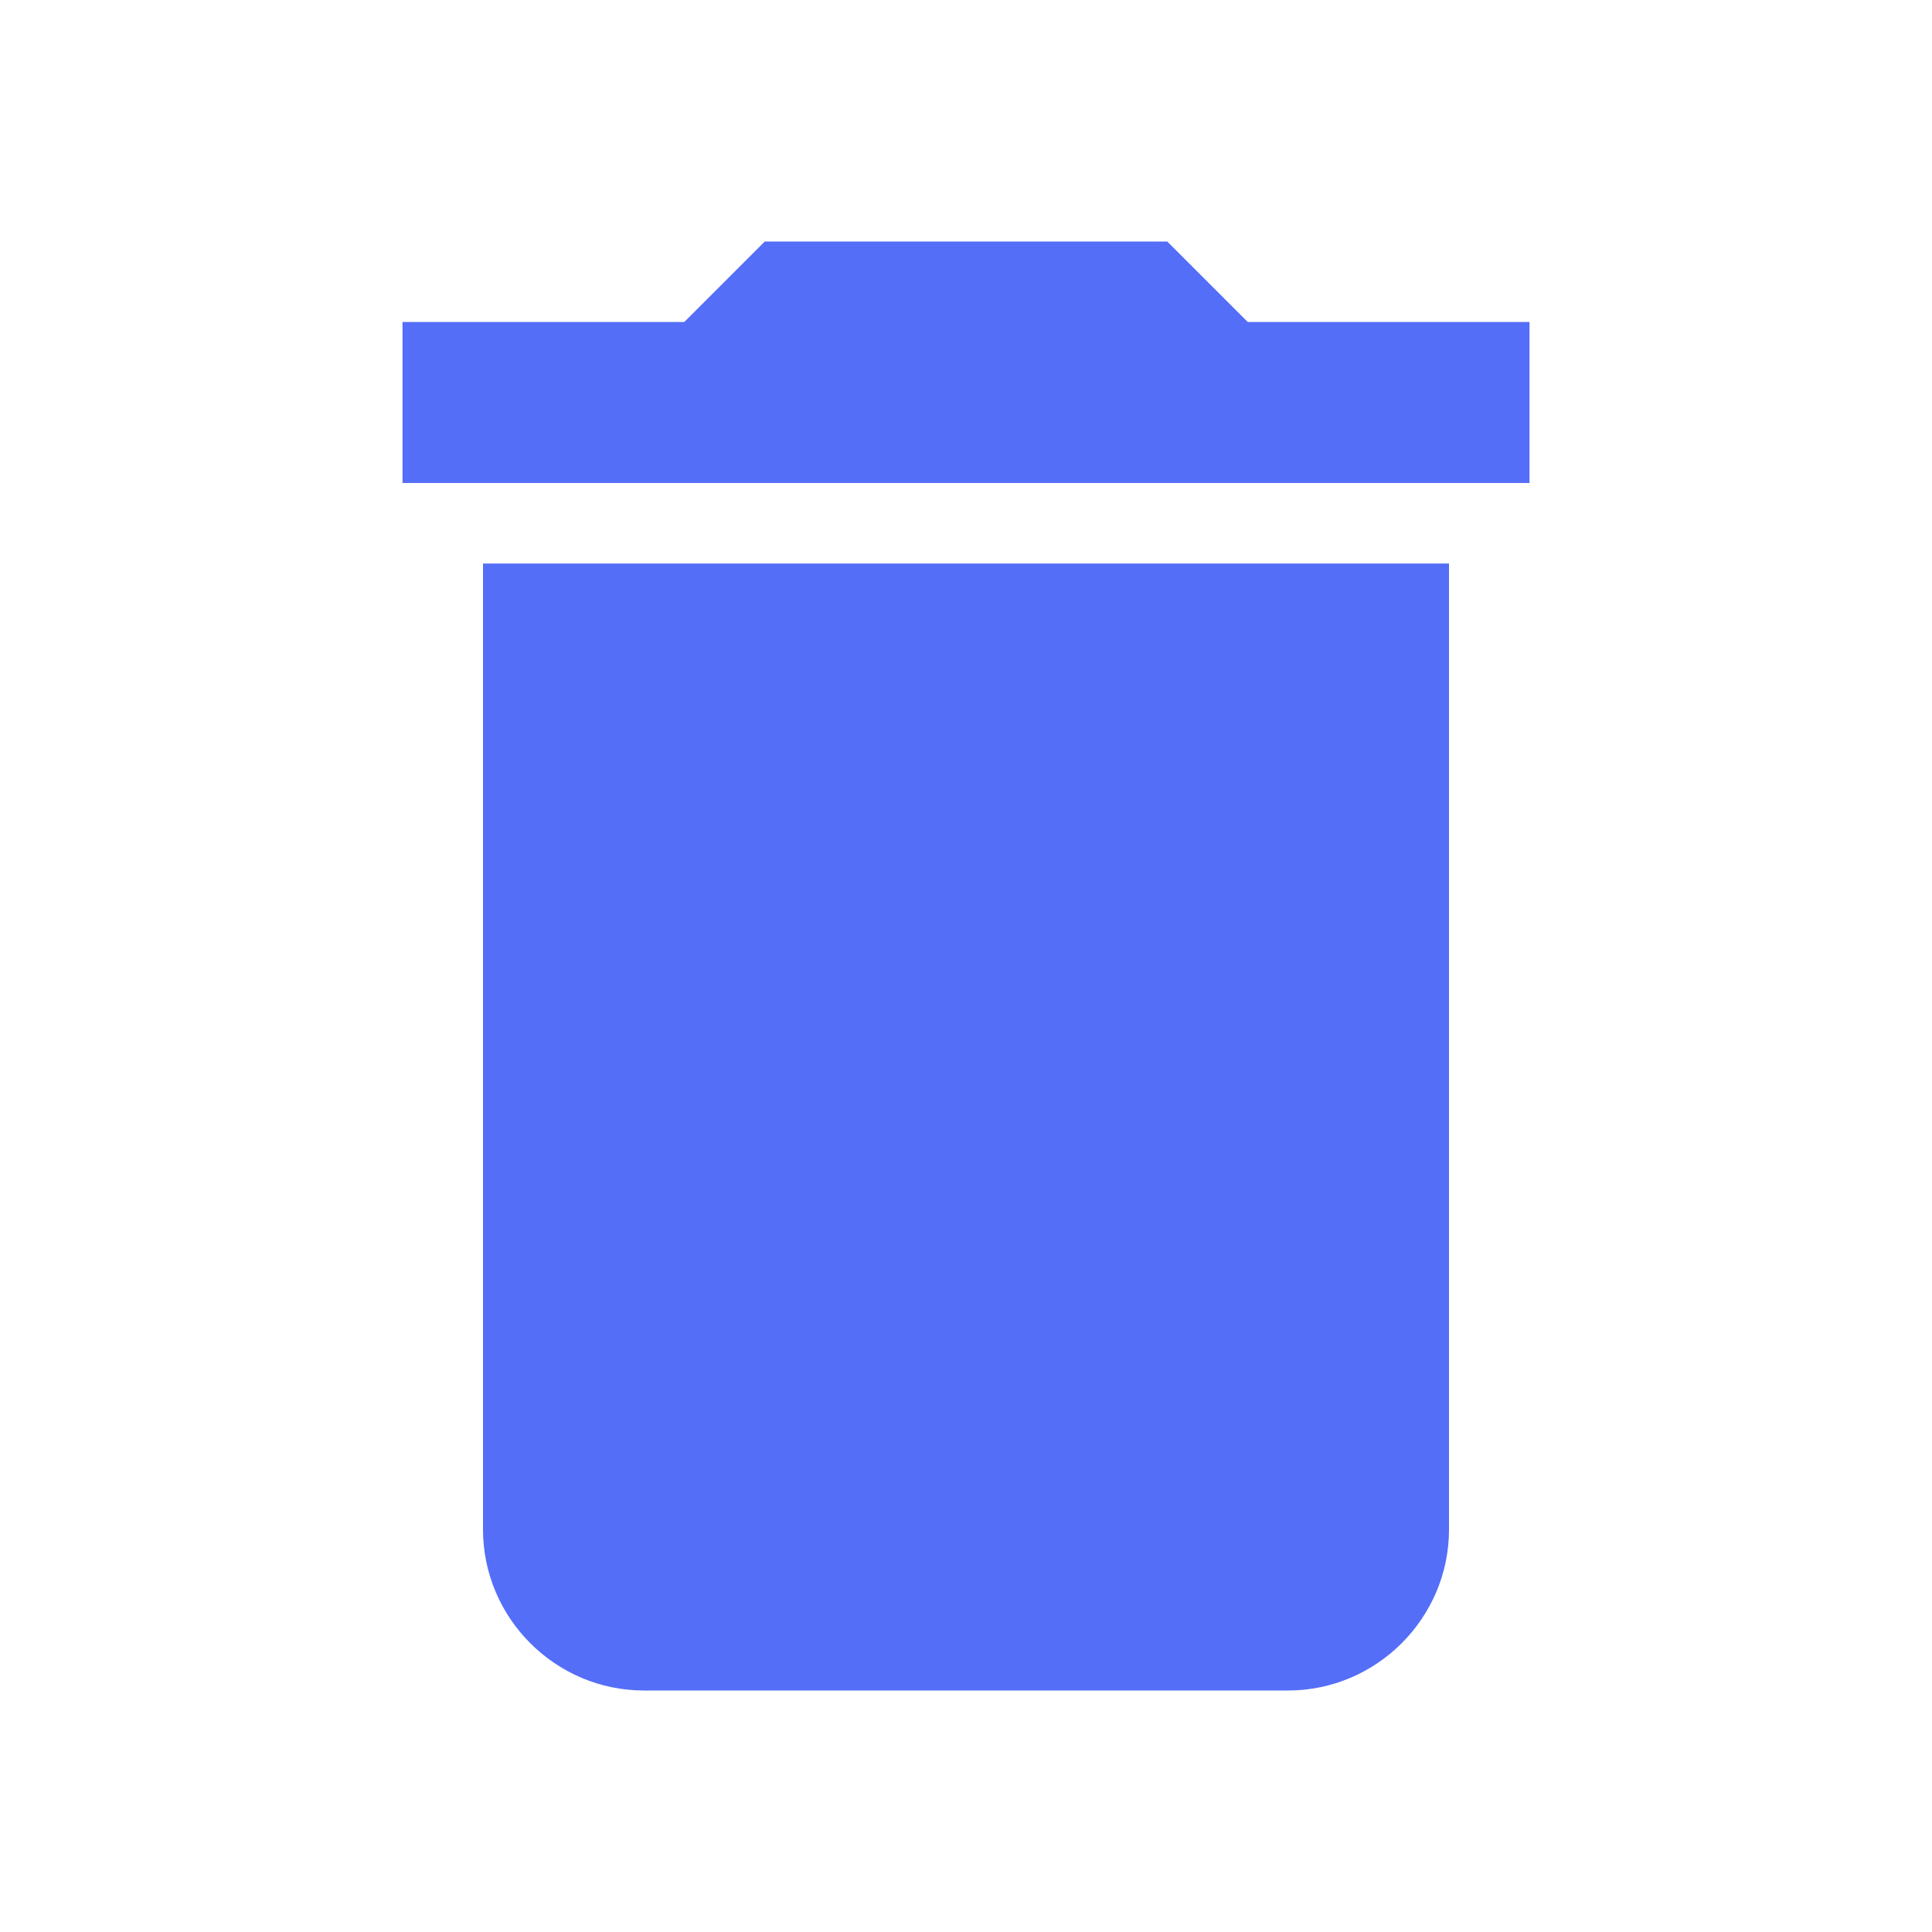
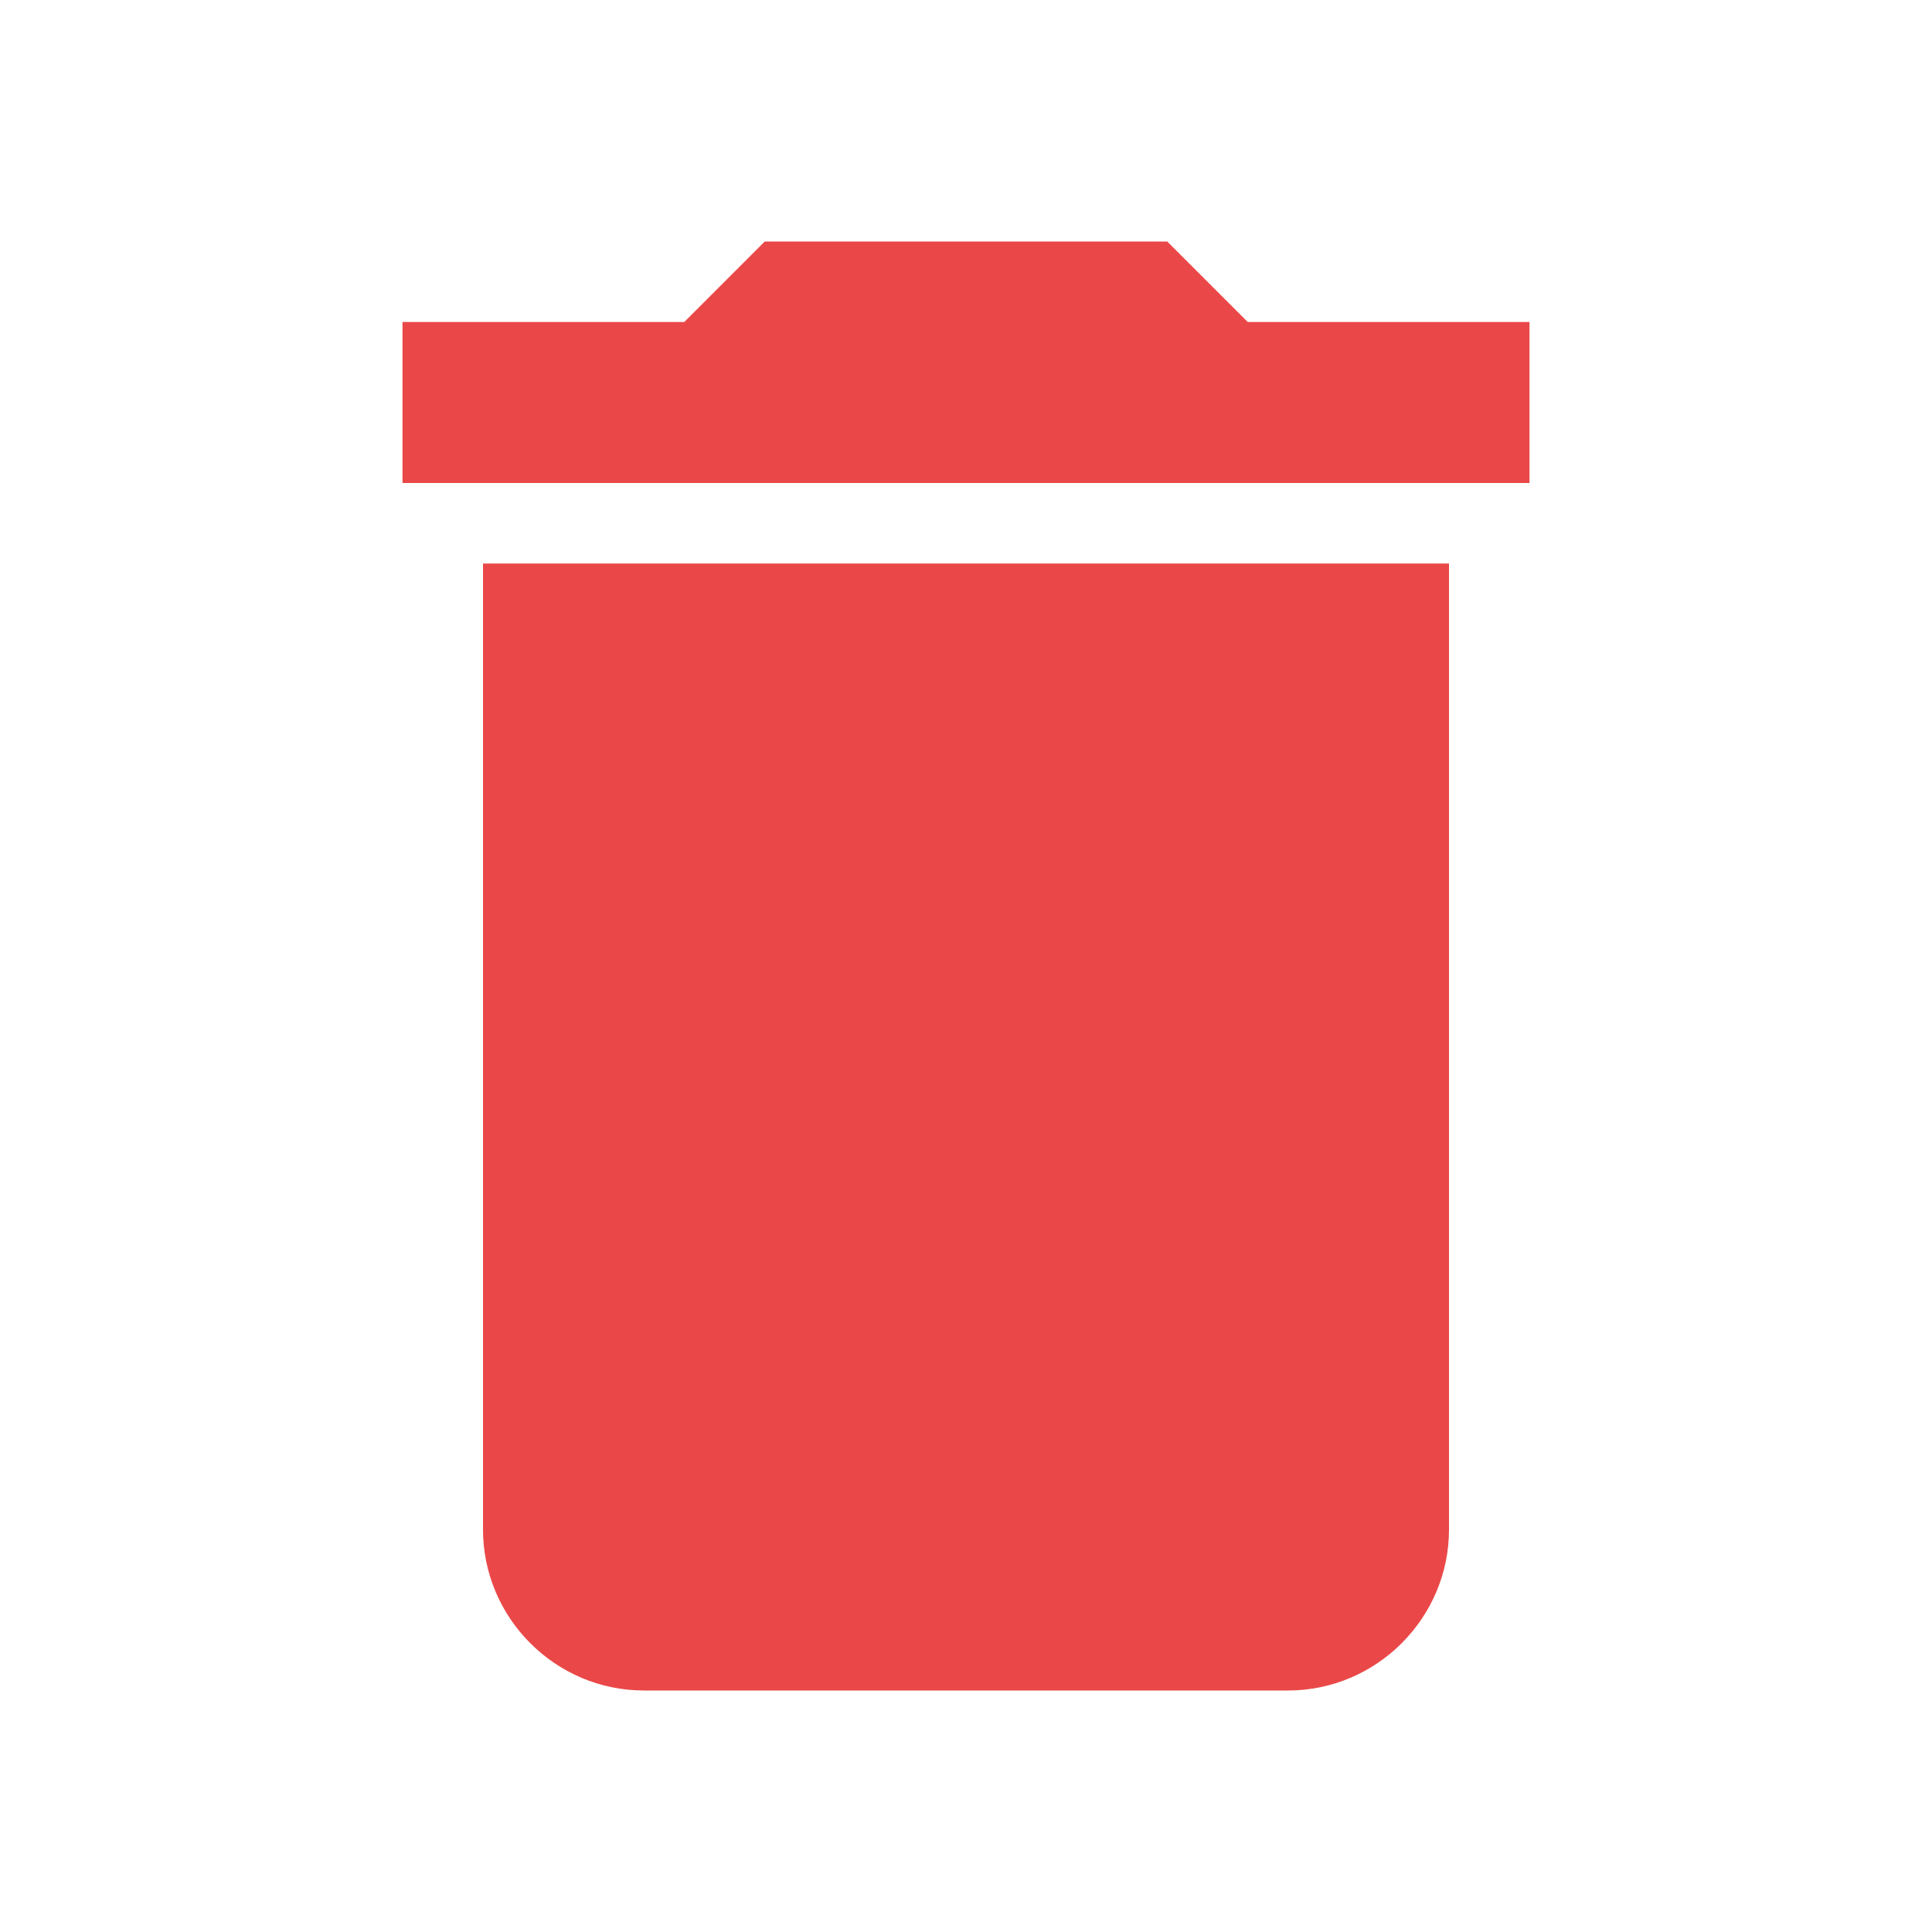
- <svg xmlns="http://www.w3.org/2000/svg" id="SvgjsSvg1020" width="288" height="288" version="1.1">
-   <defs id="SvgjsDefs1021" />
-   <g id="SvgjsG1022">
+ <svg xmlns="http://www.w3.org/2000/svg" id="SvgjsSvg1001" width="288" height="288" version="1.1">
+   <defs id="SvgjsDefs1002" />
+   <g id="SvgjsG1008">
    <svg width="288" height="288" viewBox="0 0 24 24">
      <path fill="none" d="M0 0h24v24H0z" />
-       <path d="M6 19c0 1.1.9 2 2 2h8c1.1 0 2-.9 2-2V7H6v12zM19 4h-3.5l-1-1h-5l-1 1H5v2h14V4z" fill="#546ef8" class="color000 svgShape" />
+       <path d="M6 19c0 1.1.9 2 2 2h8c1.1 0 2-.9 2-2V7H6v12zM19 4h-3.5l-1-1h-5l-1 1H5v2h14V4z" fill="#ea4848" class="color000 svgShape" />
    </svg>
  </g>
</svg>
